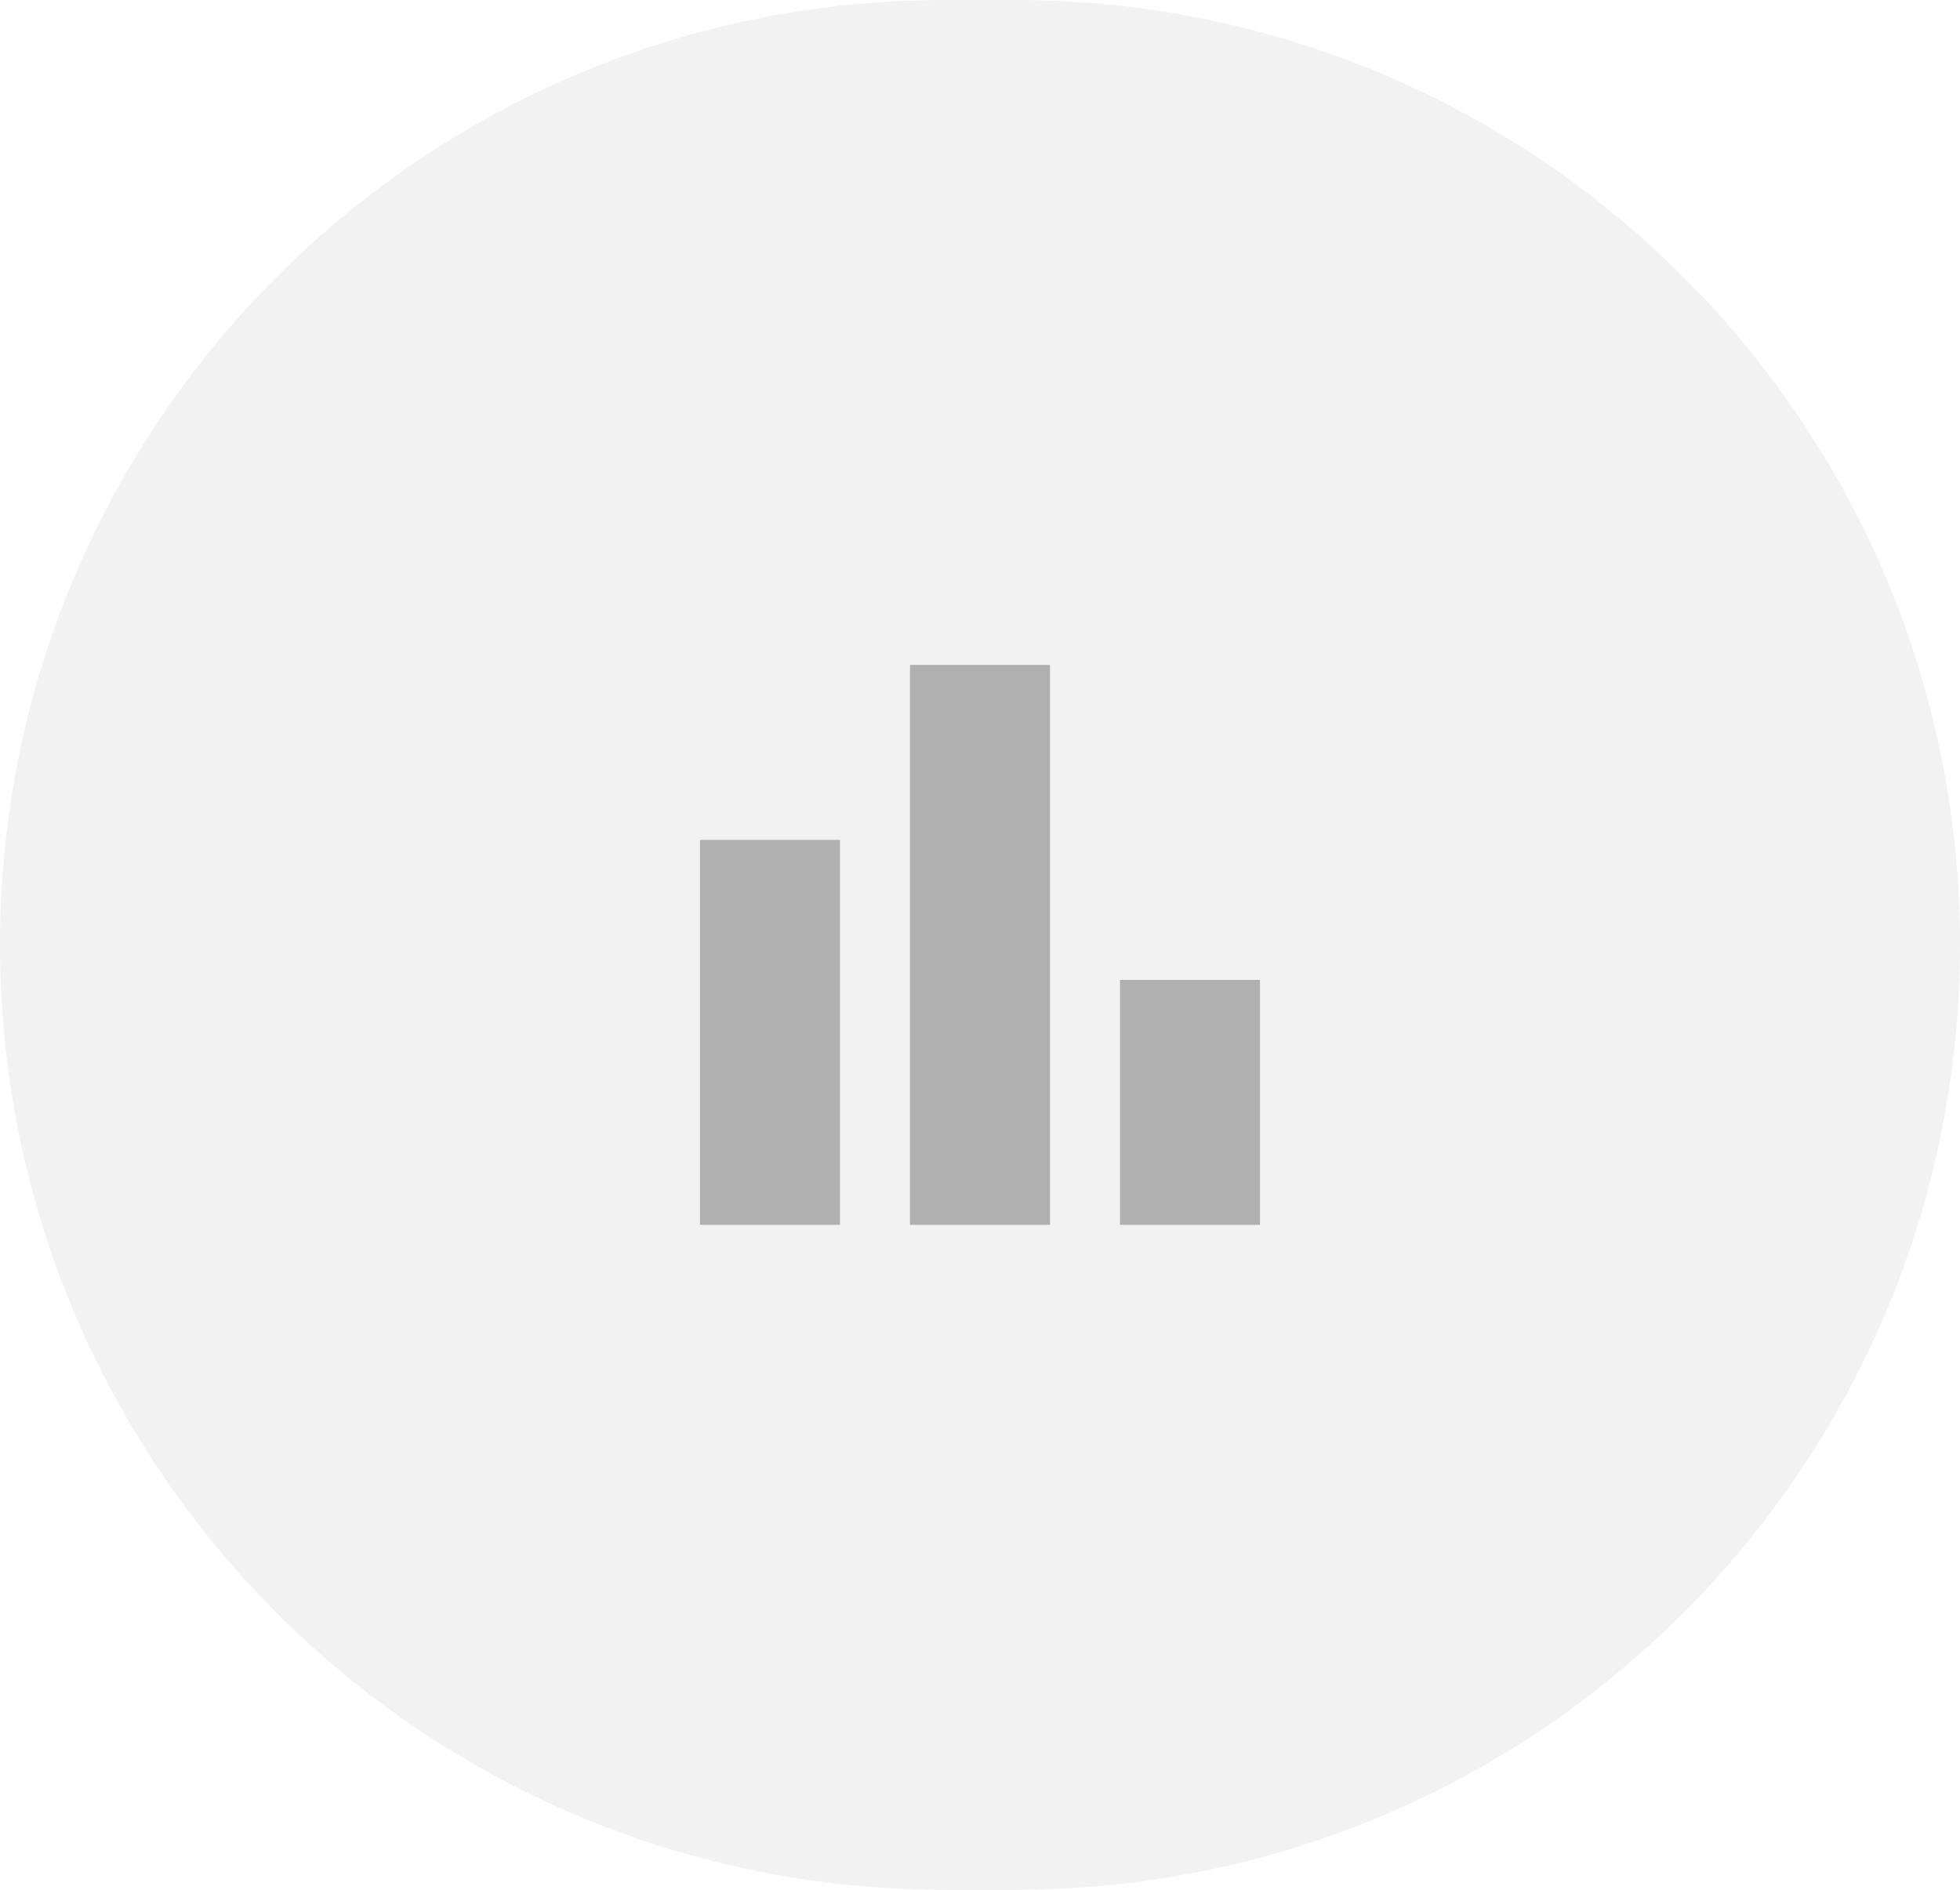
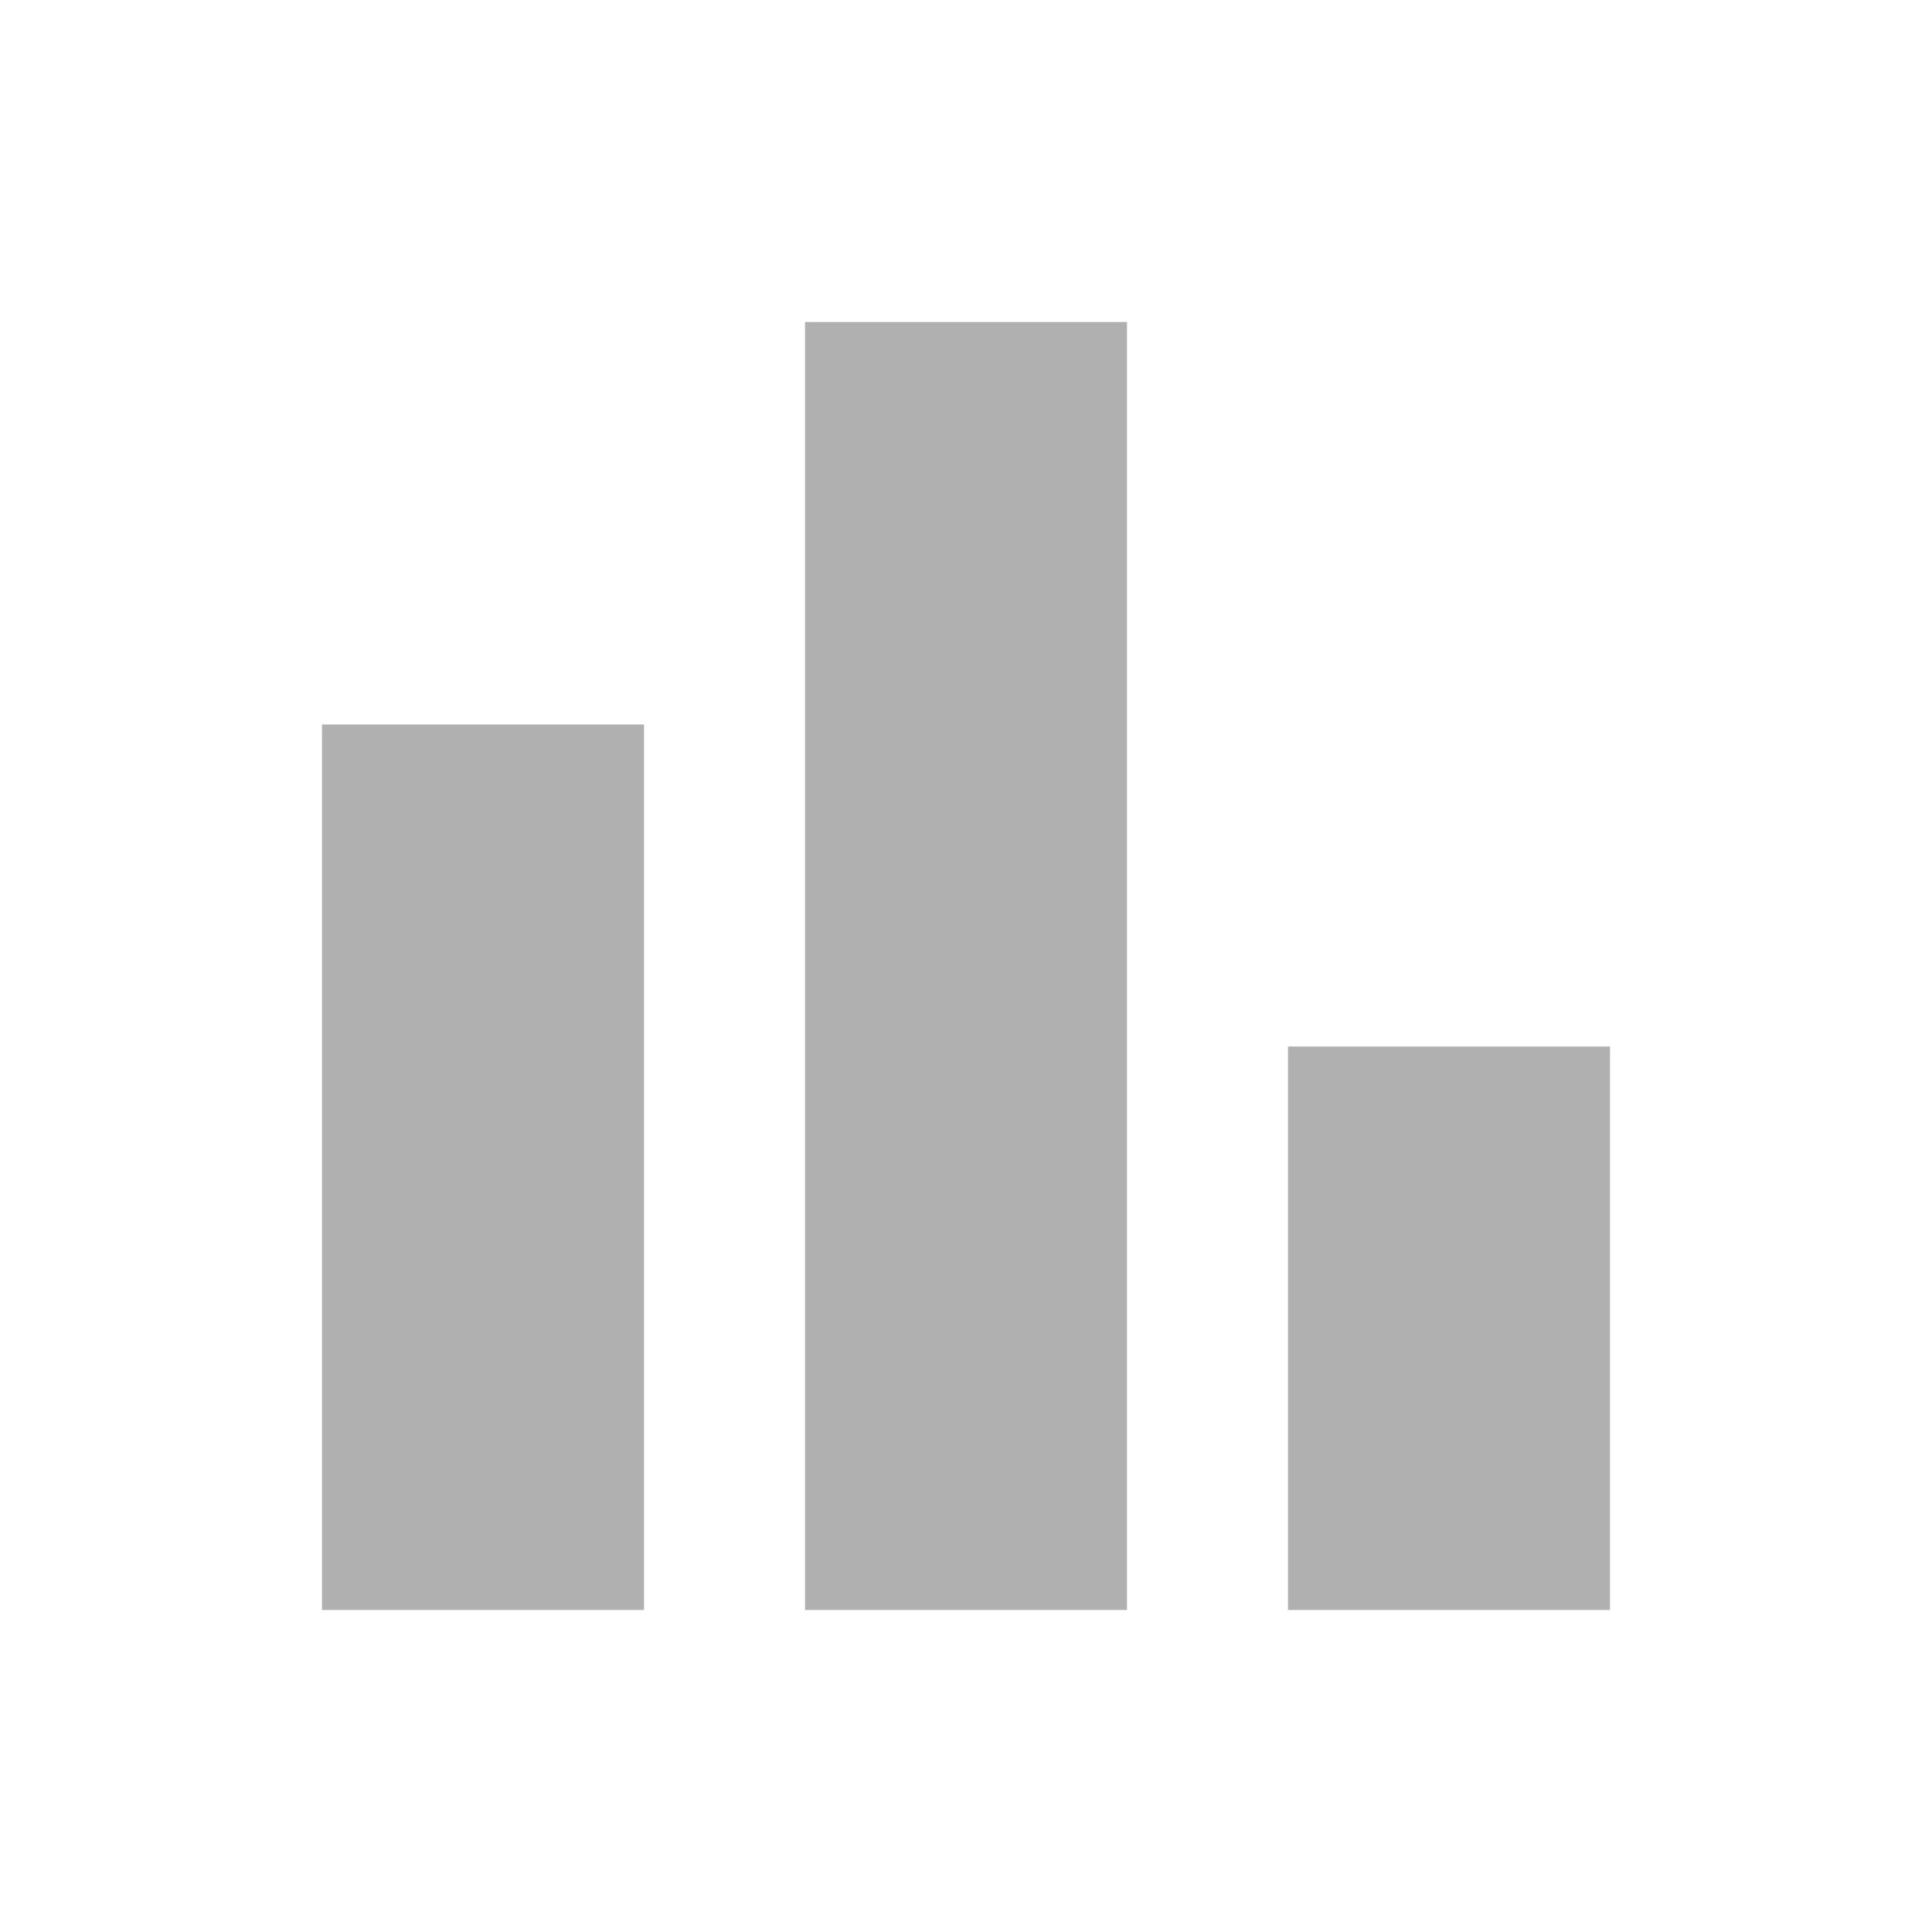
- <svg xmlns="http://www.w3.org/2000/svg" width="56" height="54" viewBox="0 0 56 54" fill="none">
-   <rect width="56" height="54" rx="27" fill="#F2F2F2" />
-   <mask id="mask0_396_1542" style="mask-type:alpha" maskUnits="userSpaceOnUse" x="16" y="15" width="24" height="24">
-     <rect x="16" y="15" width="24" height="24" fill="#D9D9D9" />
+ <svg xmlns="http://www.w3.org/2000/svg" width="24" height="24" viewBox="0 0 24 24" fill="none">
+   <mask id="mask0_462_32" style="mask-type:alpha" maskUnits="userSpaceOnUse" x="0" y="0" width="24" height="24">
+     <rect width="24" height="24" fill="#D9D9D9" />
  </mask>
-   <g mask="url(#mask0_396_1542)">
-     <path d="M32 35V28H36V35H32ZM26 35V19H30V35H26ZM20 35V24H24V35H20Z" fill="#B0B0B0" />
+   <g mask="url(#mask0_462_32)">
+     <path d="M16 20V13H20V20H16ZM10 20V4H14V20H10ZM4 20V9H8V20H4Z" fill="#B0B0B0" />
  </g>
</svg>
